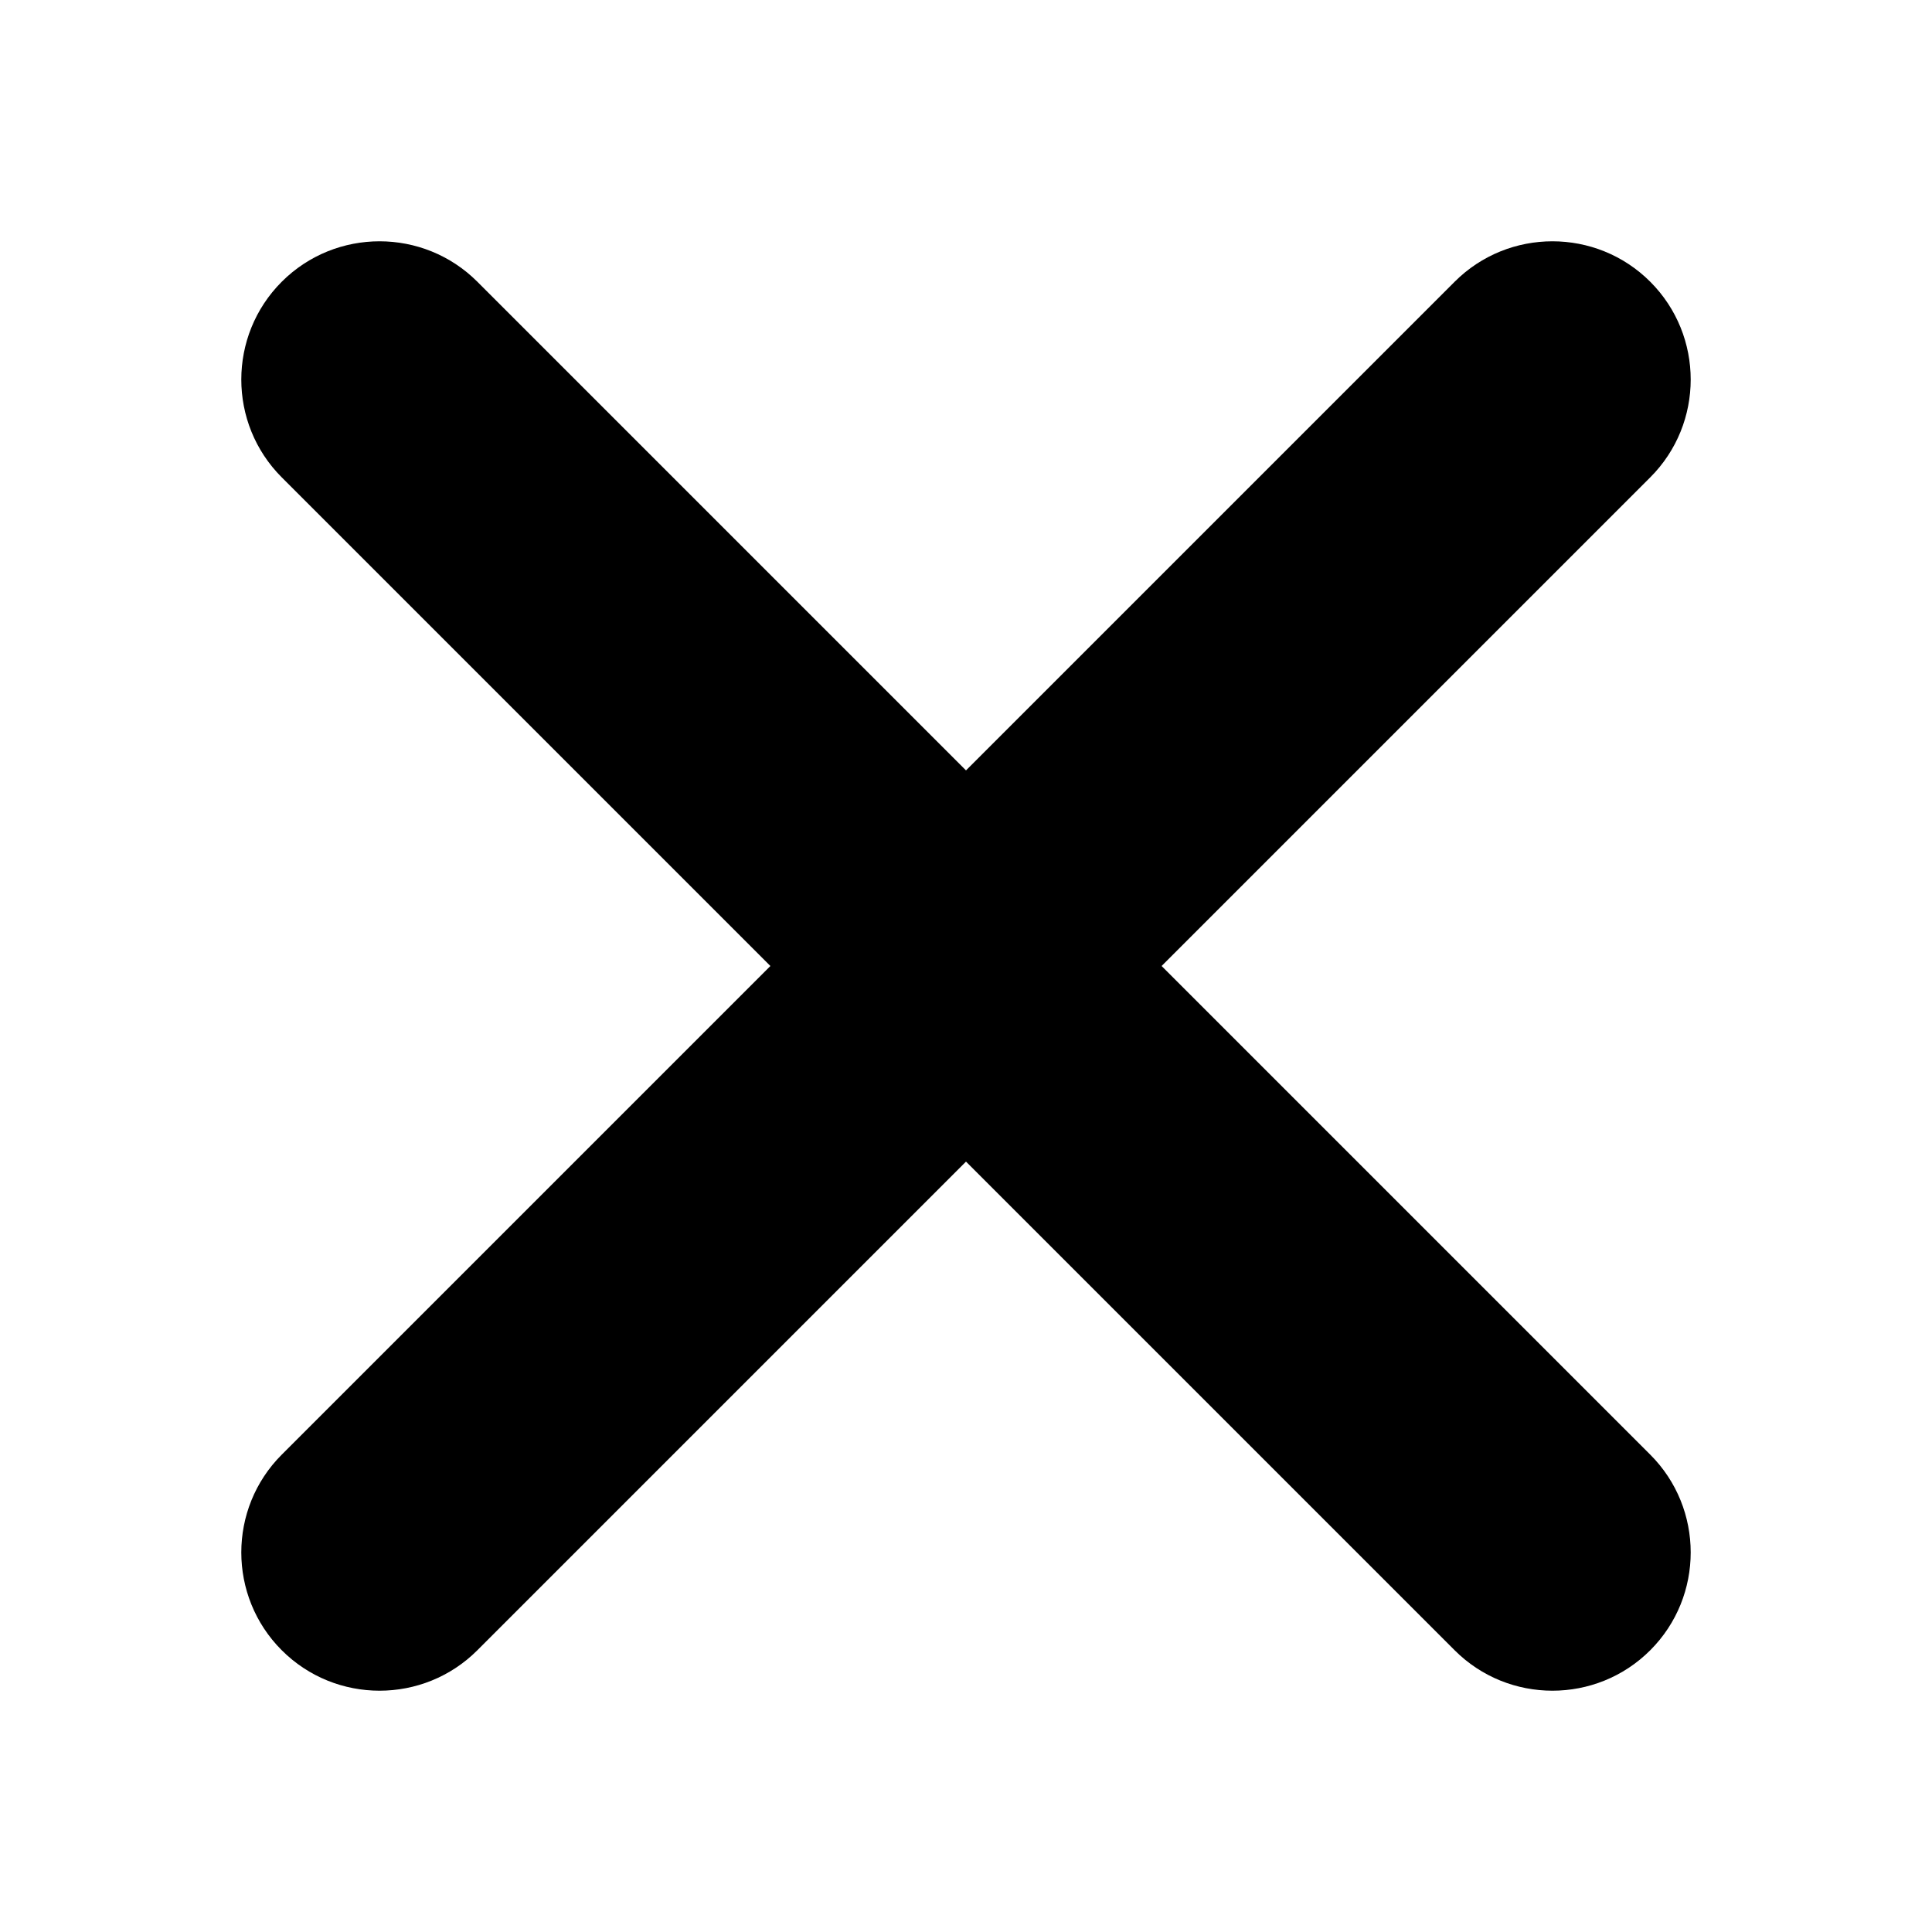
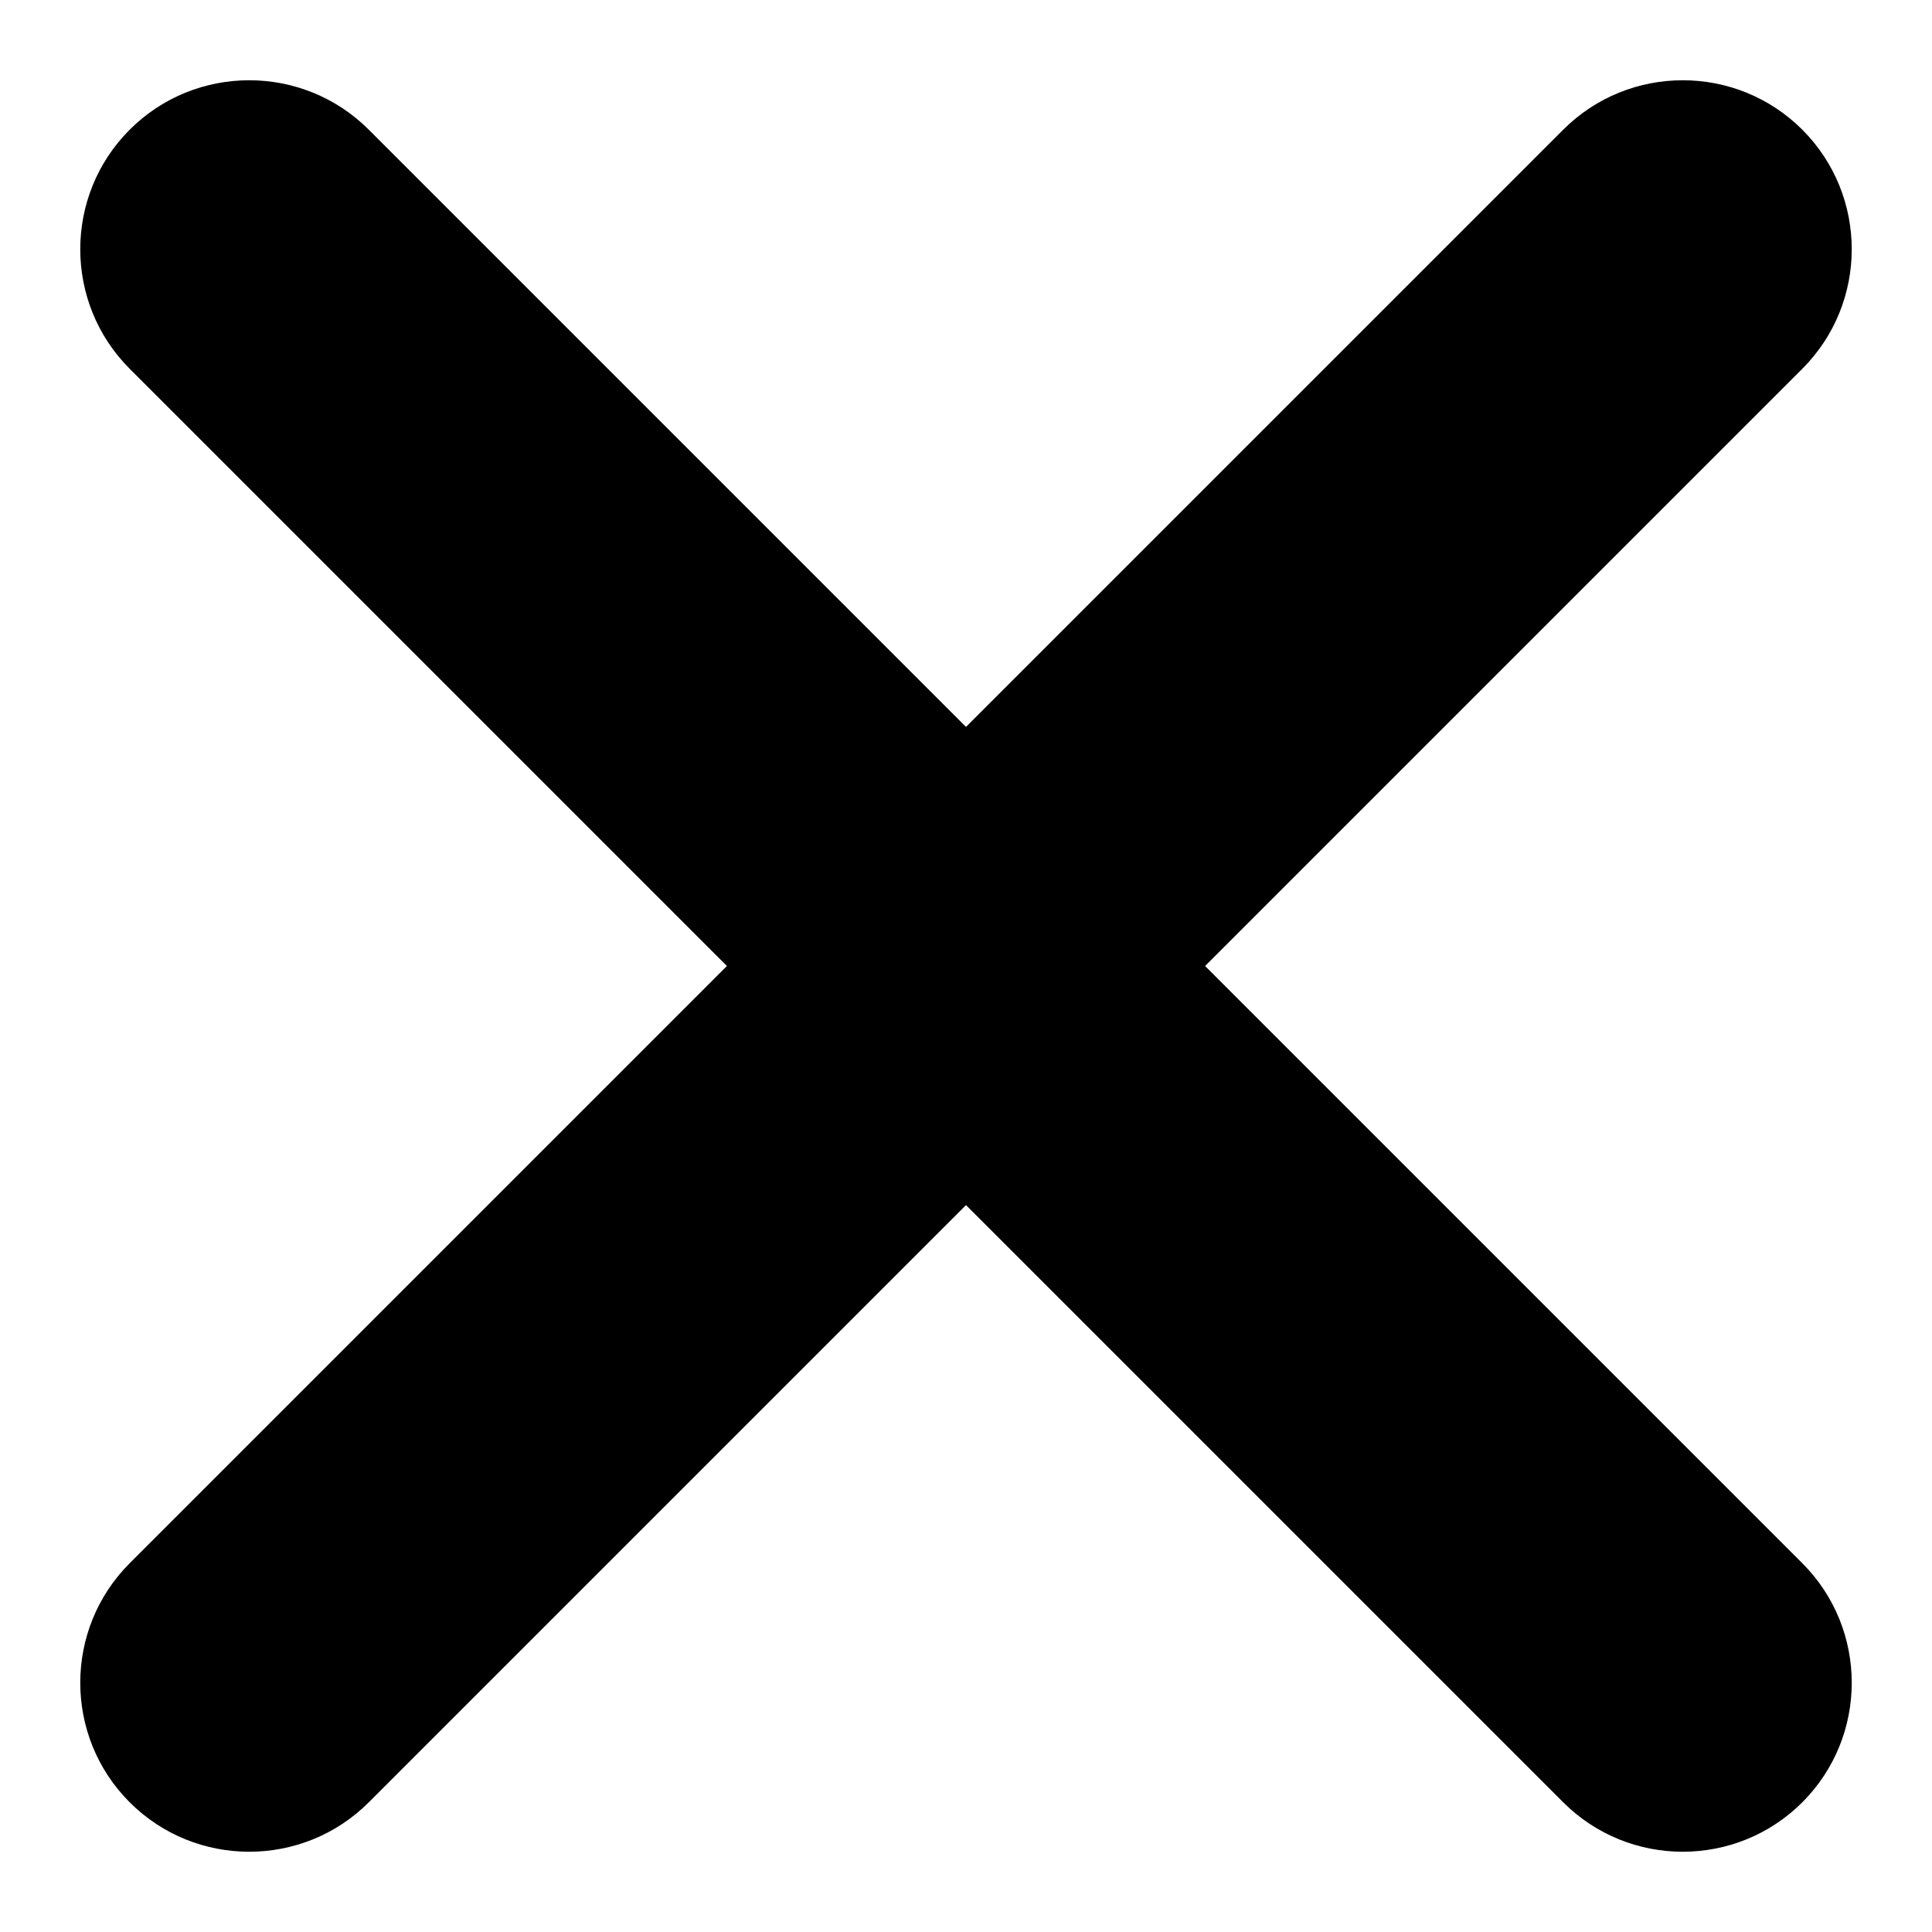
<svg xmlns="http://www.w3.org/2000/svg" viewBox="0 0 24 24" fill="none">
-   <g transform="matrix(2 0 0 2 0 0)">
-     <g id="Frame">
-       <path id="Vector" d="M1.75 10.25C1.415 9.915 1.415 9.37 1.75 9.035L4.785 6L1.75 2.965C1.415 2.63 1.415 2.085 1.75 1.75C2.085 1.415 2.63 1.415 2.965 1.75L6 4.785L9.035 1.75C9.37 1.415 9.915 1.415 10.25 1.75C10.585 2.085 10.585 2.63 10.25 2.965L7.215 6L10.25 9.035C10.585 9.37 10.585 9.915 10.25 10.25C9.915 10.585 9.37 10.585 9.035 10.25L6 7.215L2.965 10.25C2.63 10.585 2.085 10.585 1.75 10.25Z" fill="black" />
+   <g transform="matrix(1.222222 0 0 1.222222 -2.666667 -2.666667)">
+     <g transform="matrix(2 0 0 2 0 0)">
+       <g id="Frame">
+         <path id="Vector" d="M1.75 10.25C1.415 9.915 1.415 9.37 1.75 9.035L4.785 6L1.75 2.965C1.415 2.63 1.415 2.085 1.75 1.75C2.085 1.415 2.63 1.415 2.965 1.75L6 4.785L9.035 1.75C9.37 1.415 9.915 1.415 10.25 1.75C10.585 2.085 10.585 2.63 10.25 2.965L7.215 6L10.25 9.035C10.585 9.37 10.585 9.915 10.25 10.25C9.915 10.585 9.37 10.585 9.035 10.25L6 7.215L2.965 10.25C2.63 10.585 2.085 10.585 1.75 10.25Z" fill="black" />
+       </g>
    </g>
  </g>
</svg>
